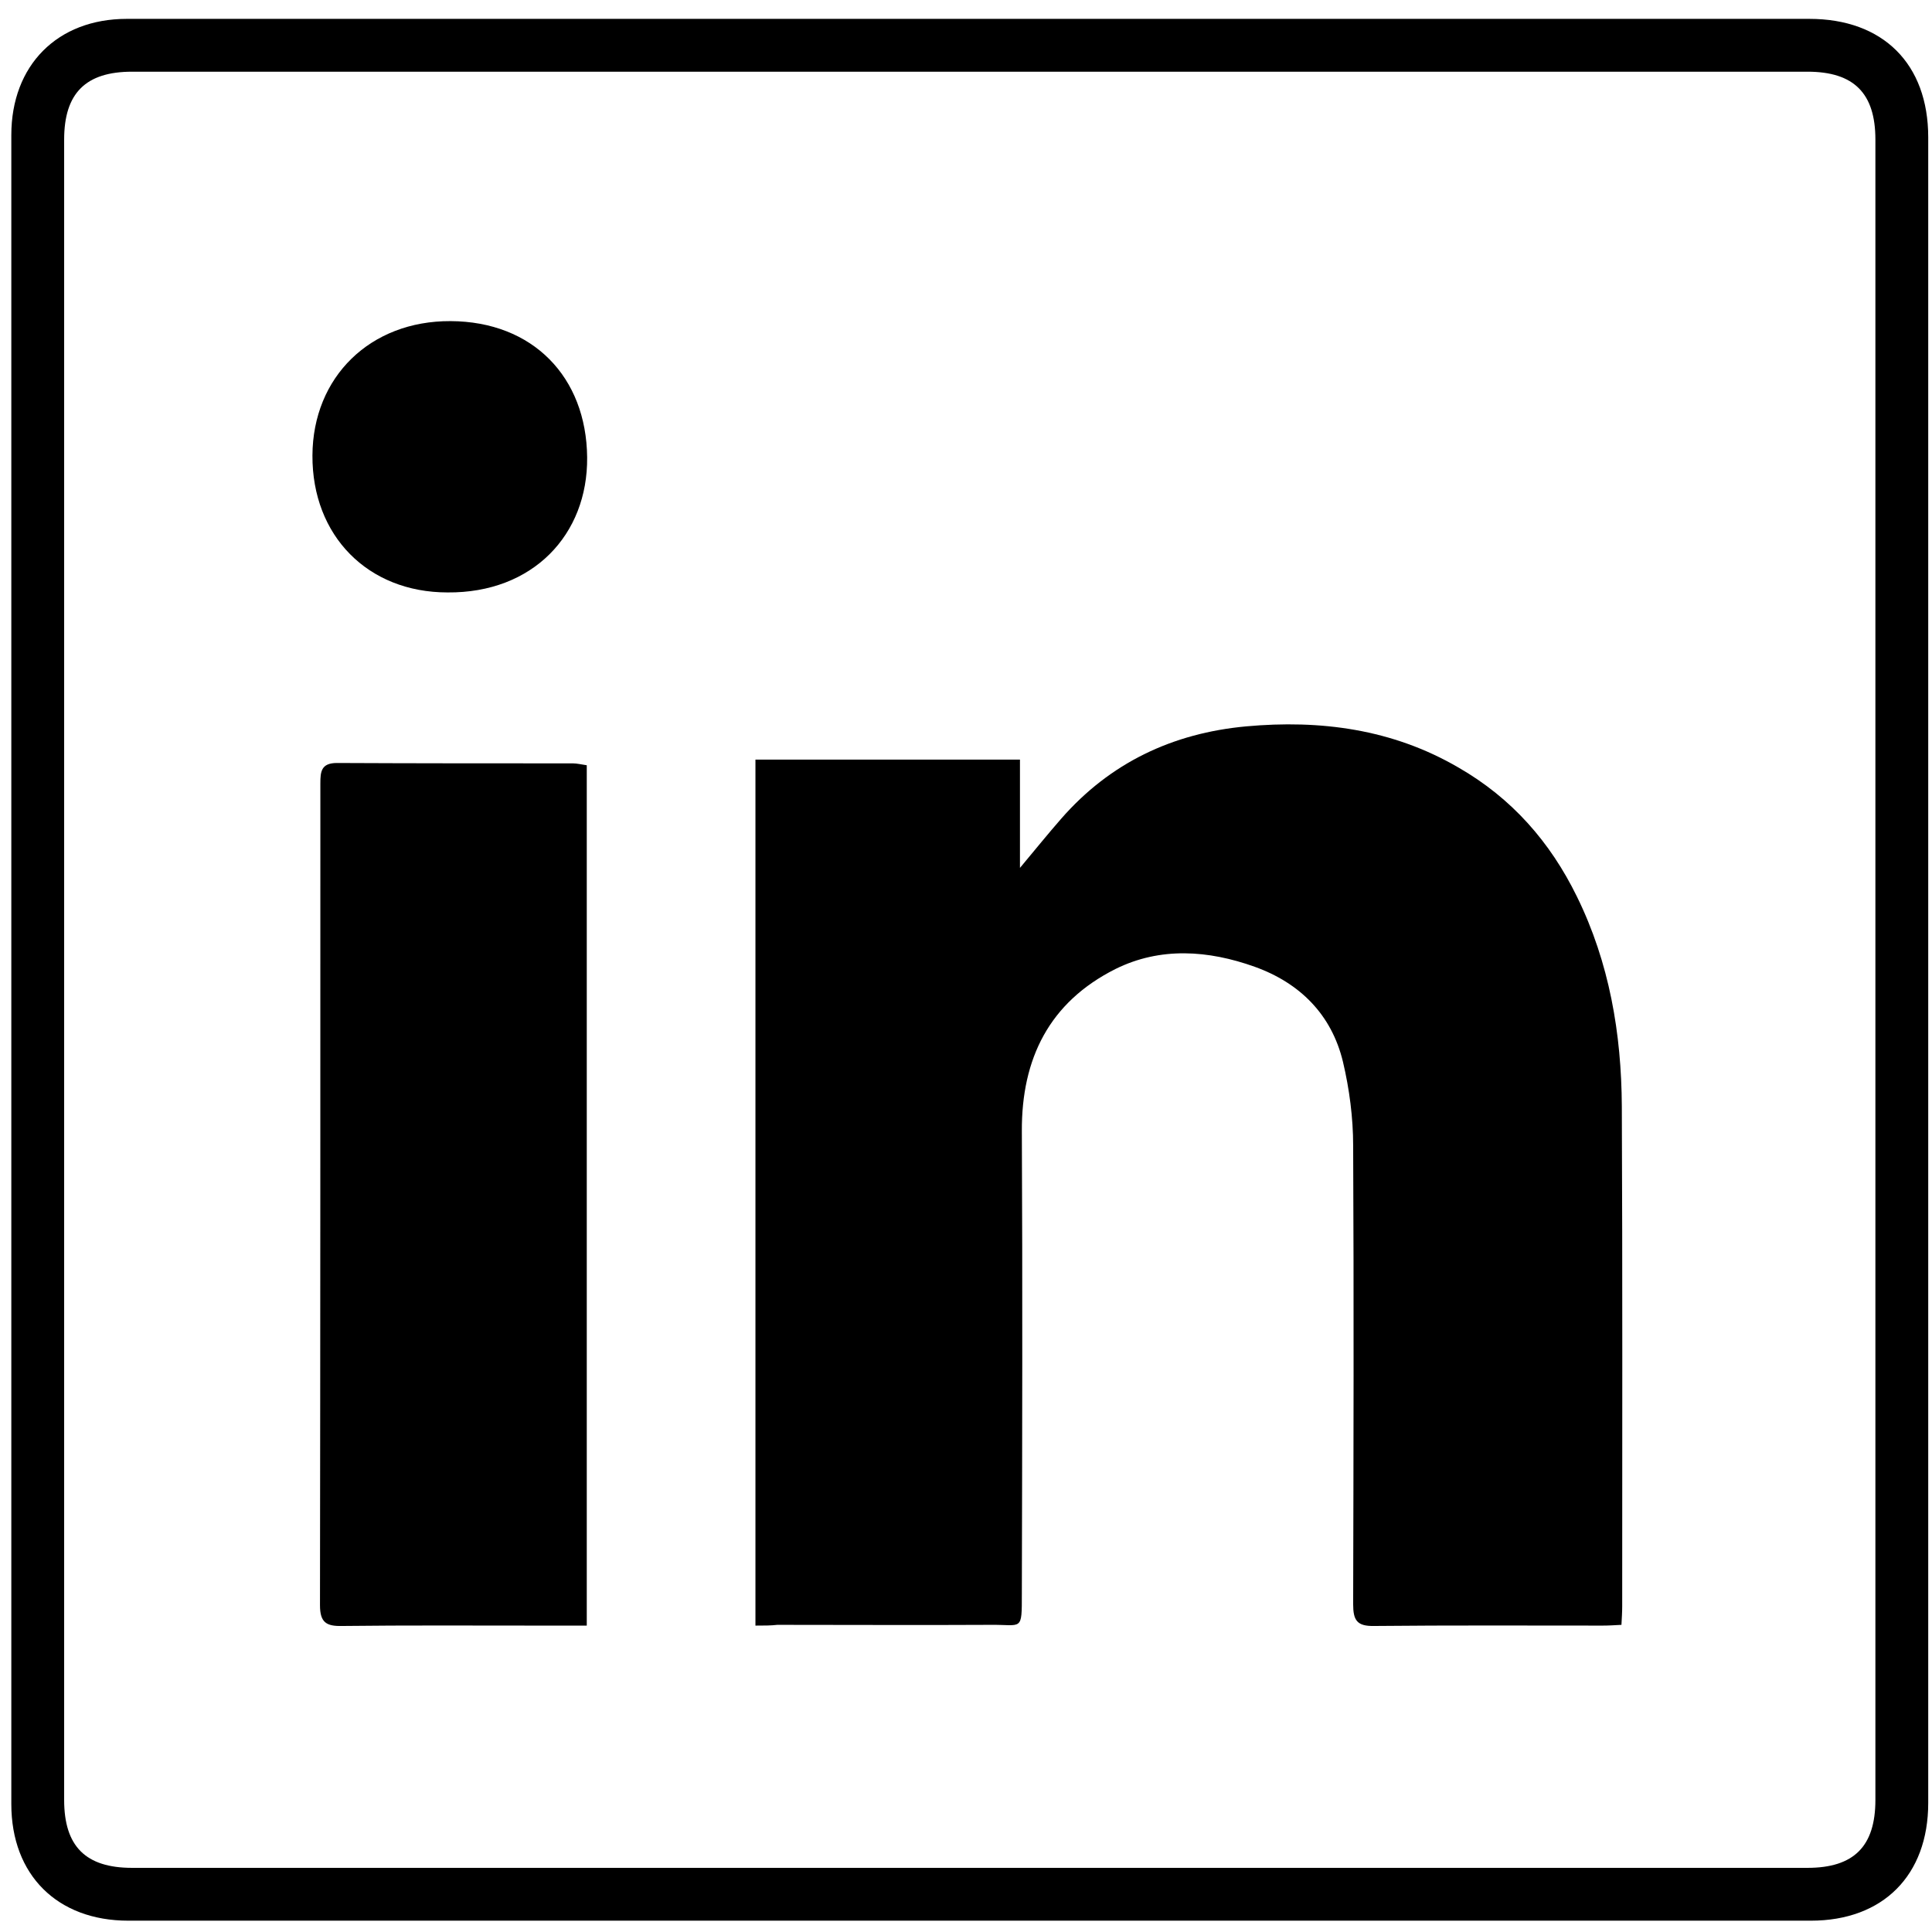
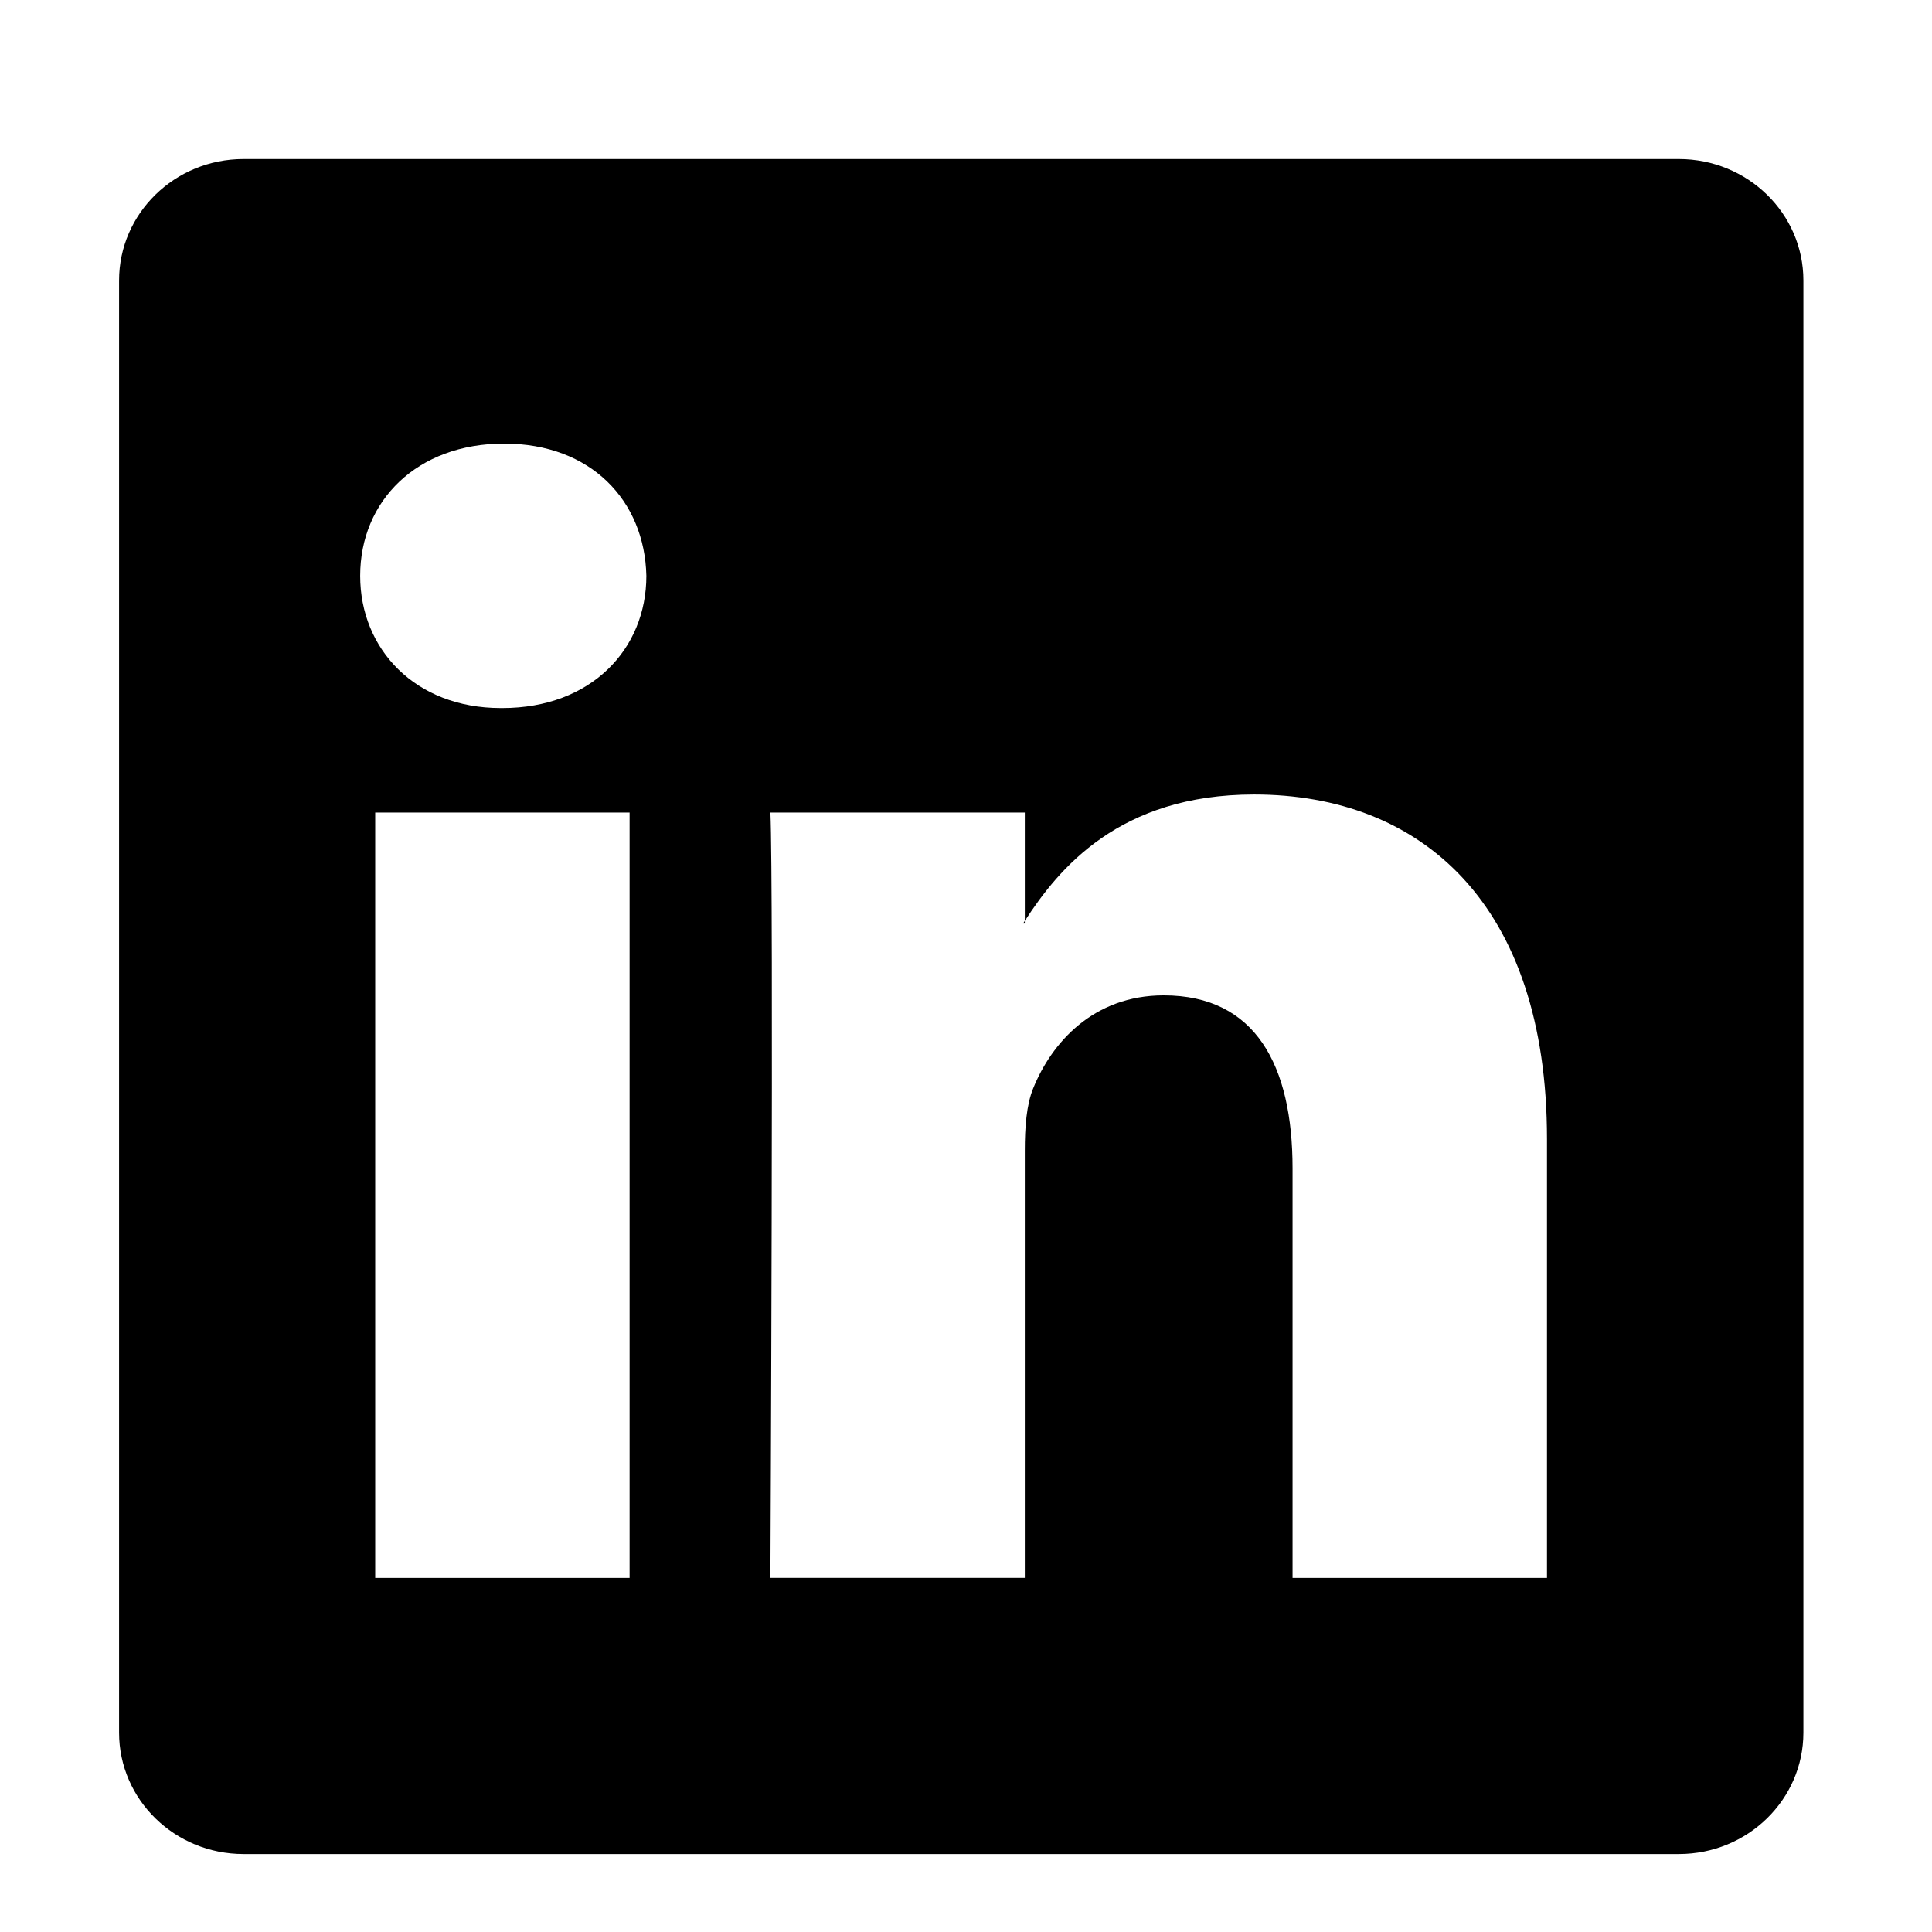
- <svg xmlns="http://www.w3.org/2000/svg" enable-background="new 0 0 512 512" id="Layer_1" version="1.1" viewBox="0 0 512 512" xml:space="preserve">
+ <svg xmlns="http://www.w3.org/2000/svg" enable-background="new 0 0 56.693 56.693" height="56.693px" id="Layer_1" version="1.1" viewBox="0 0 56.693 56.693" width="56.693px" xml:space="preserve">
  <g>
-     <path d="M257.6,5c74,0,148,0,221.9,0C499,5,511,16.9,511,36.4c0,147.1,0,294.3,0,441.4c0,19.2-12,31.2-31.1,31.2   c-148.6,0-297.3,0-445.9,0c-18.8,0-31-12.1-31-30.9C3,330.7,3,183.2,3,35.8C3,17.3,15.2,5,33.6,5C108.3,5,182.9,5,257.6,5z M257,19   c-74,0-148,0-222,0c-12.3,0-18,5.7-18,18c0,146.7,0,293.3,0,440c0,12.3,5.7,18,18,18c148,0,296,0,444,0c12.3,0,18-5.7,18-18   c0-146.7,0-293.3,0-440c0-12.3-5.7-18-18-18C405,19,331,19,257,19z" />
-     <path d="M200.2,430.8c0-76.8,0-152.9,0-229.5c23.3,0,46.5,0,70.1,0c0,9.1,0,18.3,0,28.7c4.1-4.9,7.4-9,10.9-13   c13-14.9,29.6-22.7,49-24.5c19.7-1.8,38.8,0.7,56.3,10.9c14.1,8.1,24.3,19.7,31.4,34.2c8.6,17.5,11.8,36.3,11.9,55.6   c0.2,44.2,0.1,88.3,0.1,132.5c0,1.5-0.1,3-0.2,4.9c-1.8,0.1-3.4,0.2-5,0.2c-20.2,0-40.3-0.1-60.5,0.1c-4.6,0.1-5.6-1.5-5.6-5.8   c0.1-40.5,0.2-81,0-121.5c0-7.4-1-15-2.7-22.2c-3-12.5-11.4-20.9-23.4-25.2c-12.3-4.4-25-5.3-36.9,0.6c-17.5,8.8-24.9,23.7-24.8,43   c0.2,40.8,0.1,81.7,0,122.5c0,10.2,0.1,8.2-8.3,8.3c-18.8,0.1-37.7,0-56.5,0C204.3,430.8,202.5,430.8,200.2,430.8z" />
-     <path d="M155.5,430.8c-4.7,0-9,0-13.3,0c-17.2,0-34.3-0.1-51.5,0.1c-4.2,0.1-5.9-0.9-5.9-5.5c0.1-72.6,0.1-145.2,0.1-217.8   c0-3.1,0.2-5.4,4.4-5.4c20.8,0.1,41.6,0.1,62.5,0.1c1.1,0,2.3,0.3,3.7,0.5C155.5,278.6,155.5,354.3,155.5,430.8z" />
-     <path d="M118.6,157c-21.1,0-35.9-15-35.8-36.3c0.1-20.8,15.3-35.7,36.6-35.6c21.8,0.1,36,14.8,36.2,36.1   C155.8,141.7,141.2,157.2,118.6,157z" />
+     <path d="M30.071,27.101v-0.077c-0.016,0.026-0.033,0.052-0.05,0.077H30.071z" />
+     <path d="M49.265,4.667H7.145c-2.016,0-3.651,1.596-3.651,3.563v42.613c0,1.966,1.635,3.562,3.651,3.562h42.12   c2.019,0,3.654-1.597,3.654-3.562V8.23C52.919,6.262,51.283,4.667,49.265,4.667z M18.475,46.304h-7.465V23.845h7.465V46.304z    M14.743,20.777h-0.05c-2.504,0-4.124-1.725-4.124-3.88c0-2.203,1.67-3.88,4.223-3.88c2.554,0,4.125,1.677,4.175,3.88   C18.967,19.052,17.345,20.777,14.743,20.777z M45.394,46.304h-7.465V34.286c0-3.018-1.08-5.078-3.781-5.078   c-2.062,0-3.29,1.389-3.831,2.731c-0.197,0.479-0.245,1.149-0.245,1.821v12.543h-7.465c0,0,0.098-20.354,0-22.459h7.465v3.179   c0.992-1.53,2.766-3.709,6.729-3.709c4.911,0,8.594,3.211,8.594,10.11V46.304z" />
  </g>
</svg>
